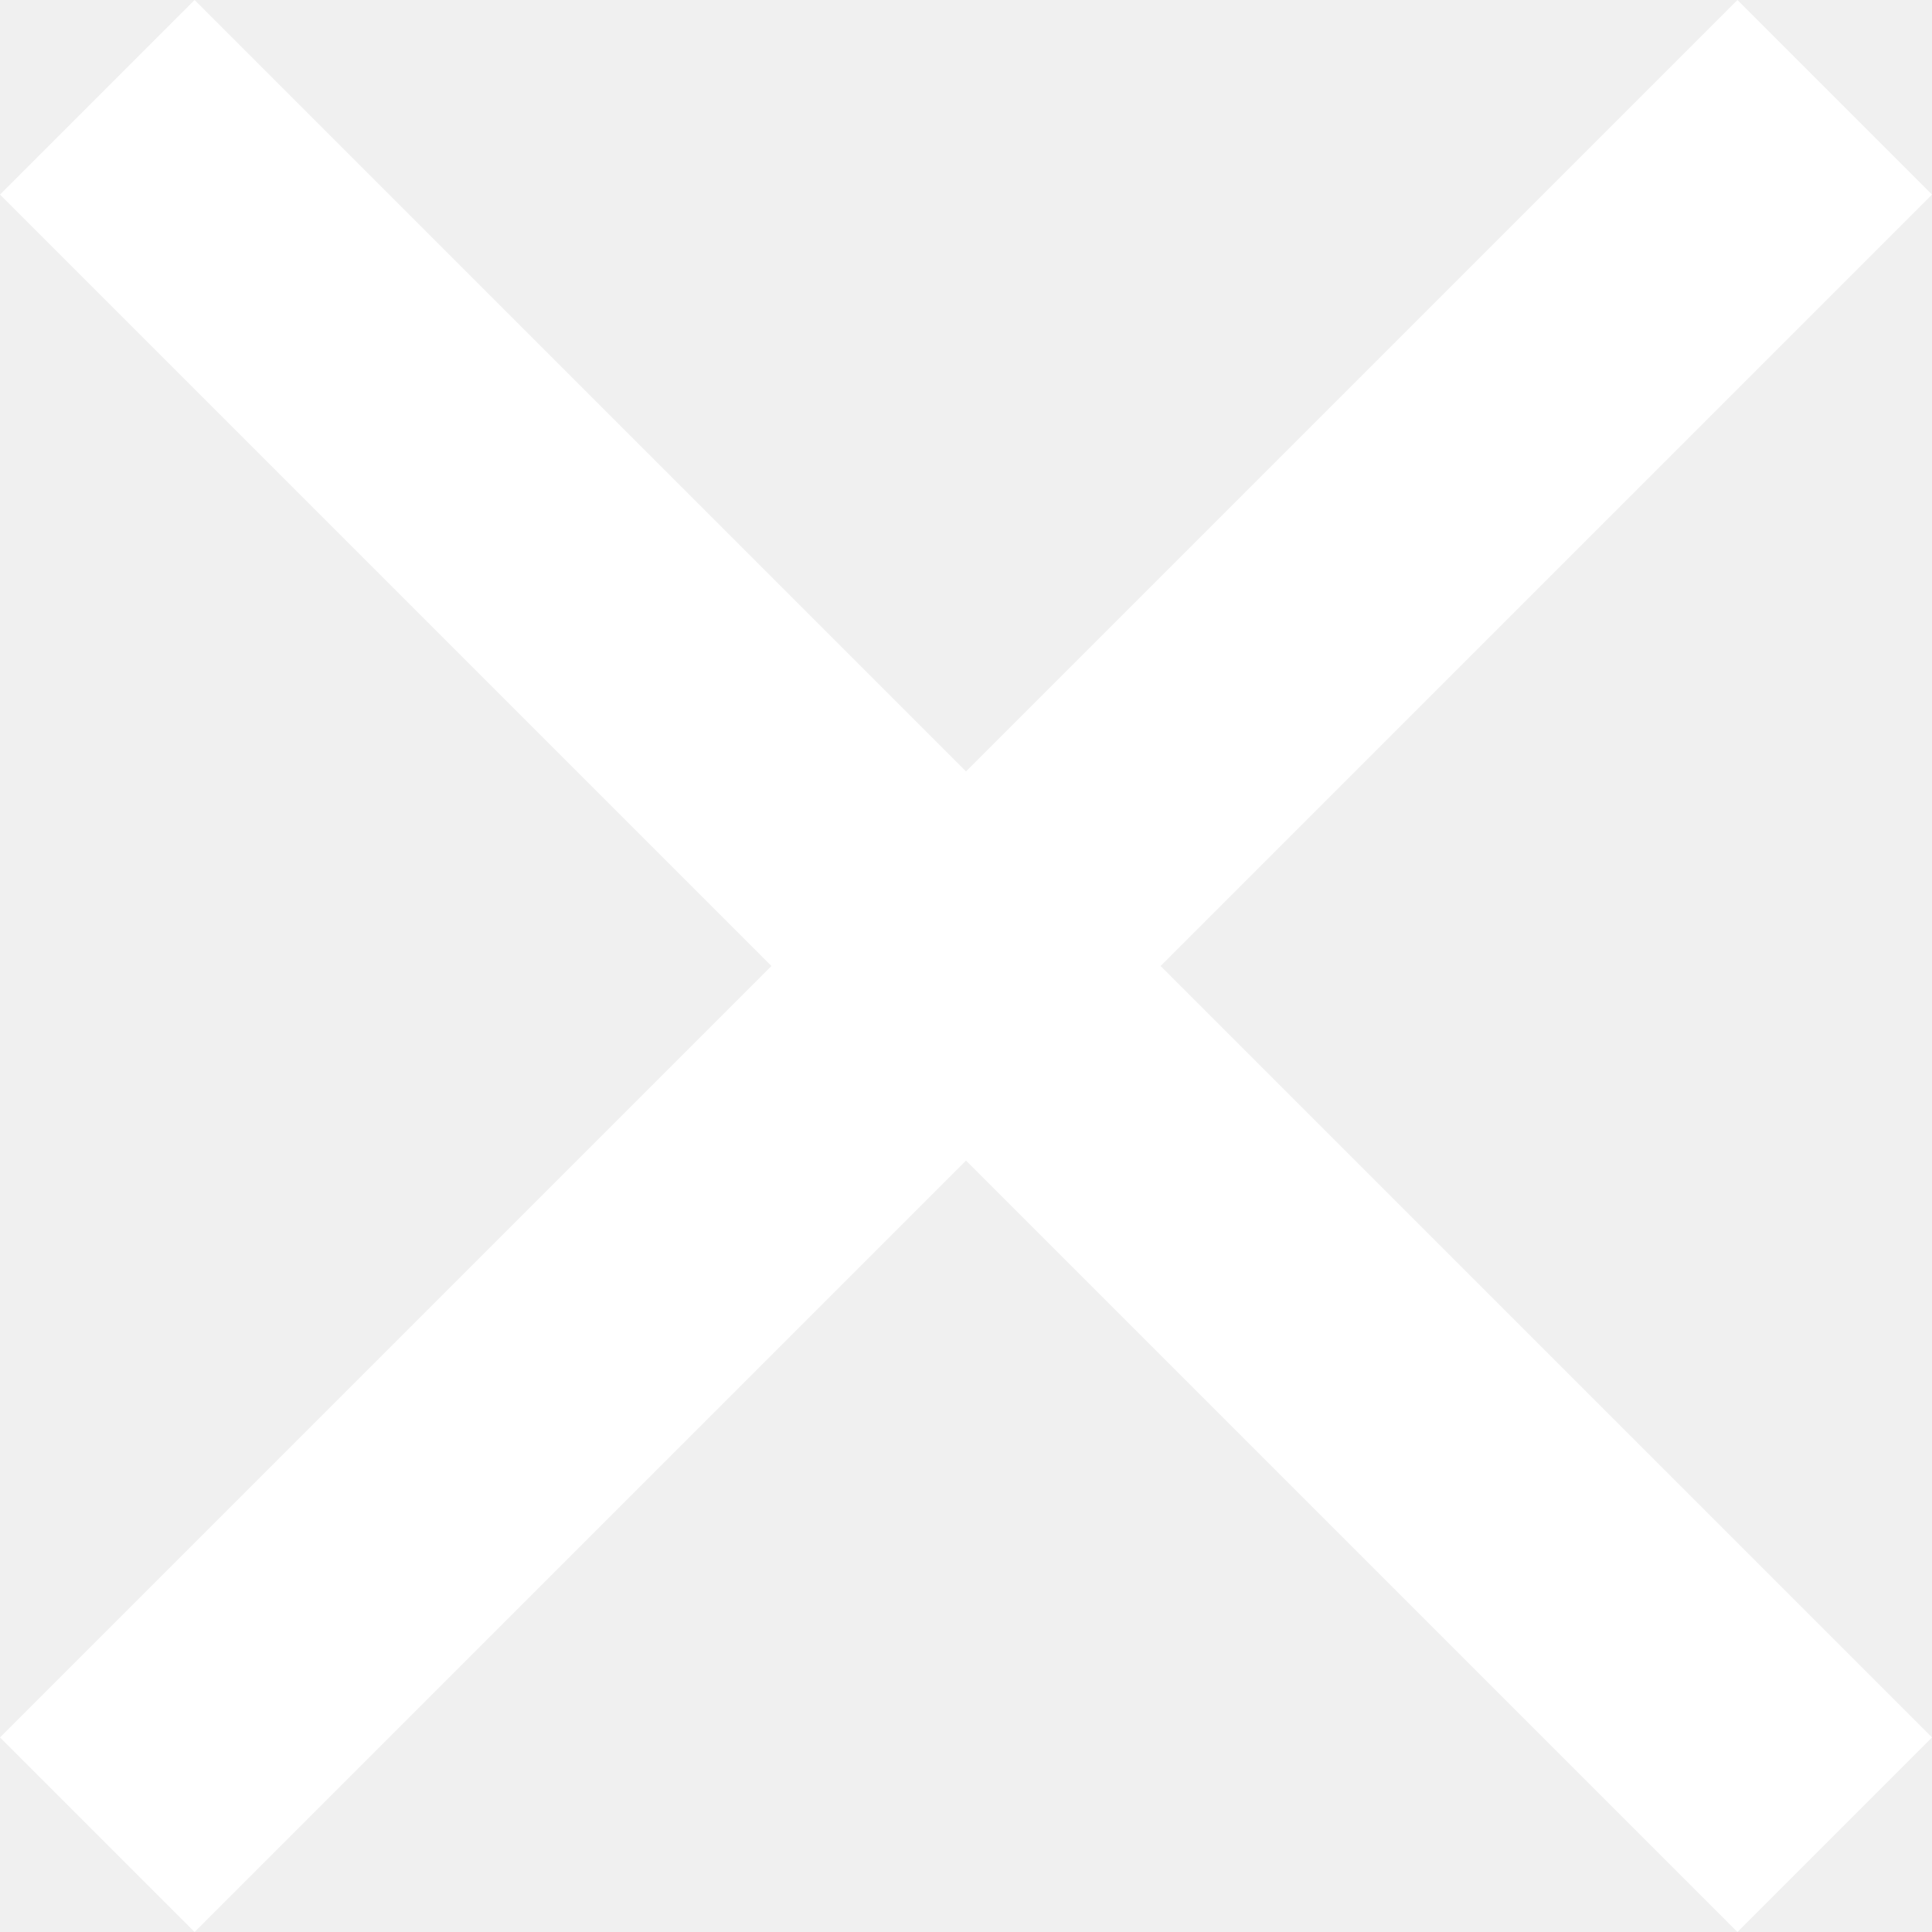
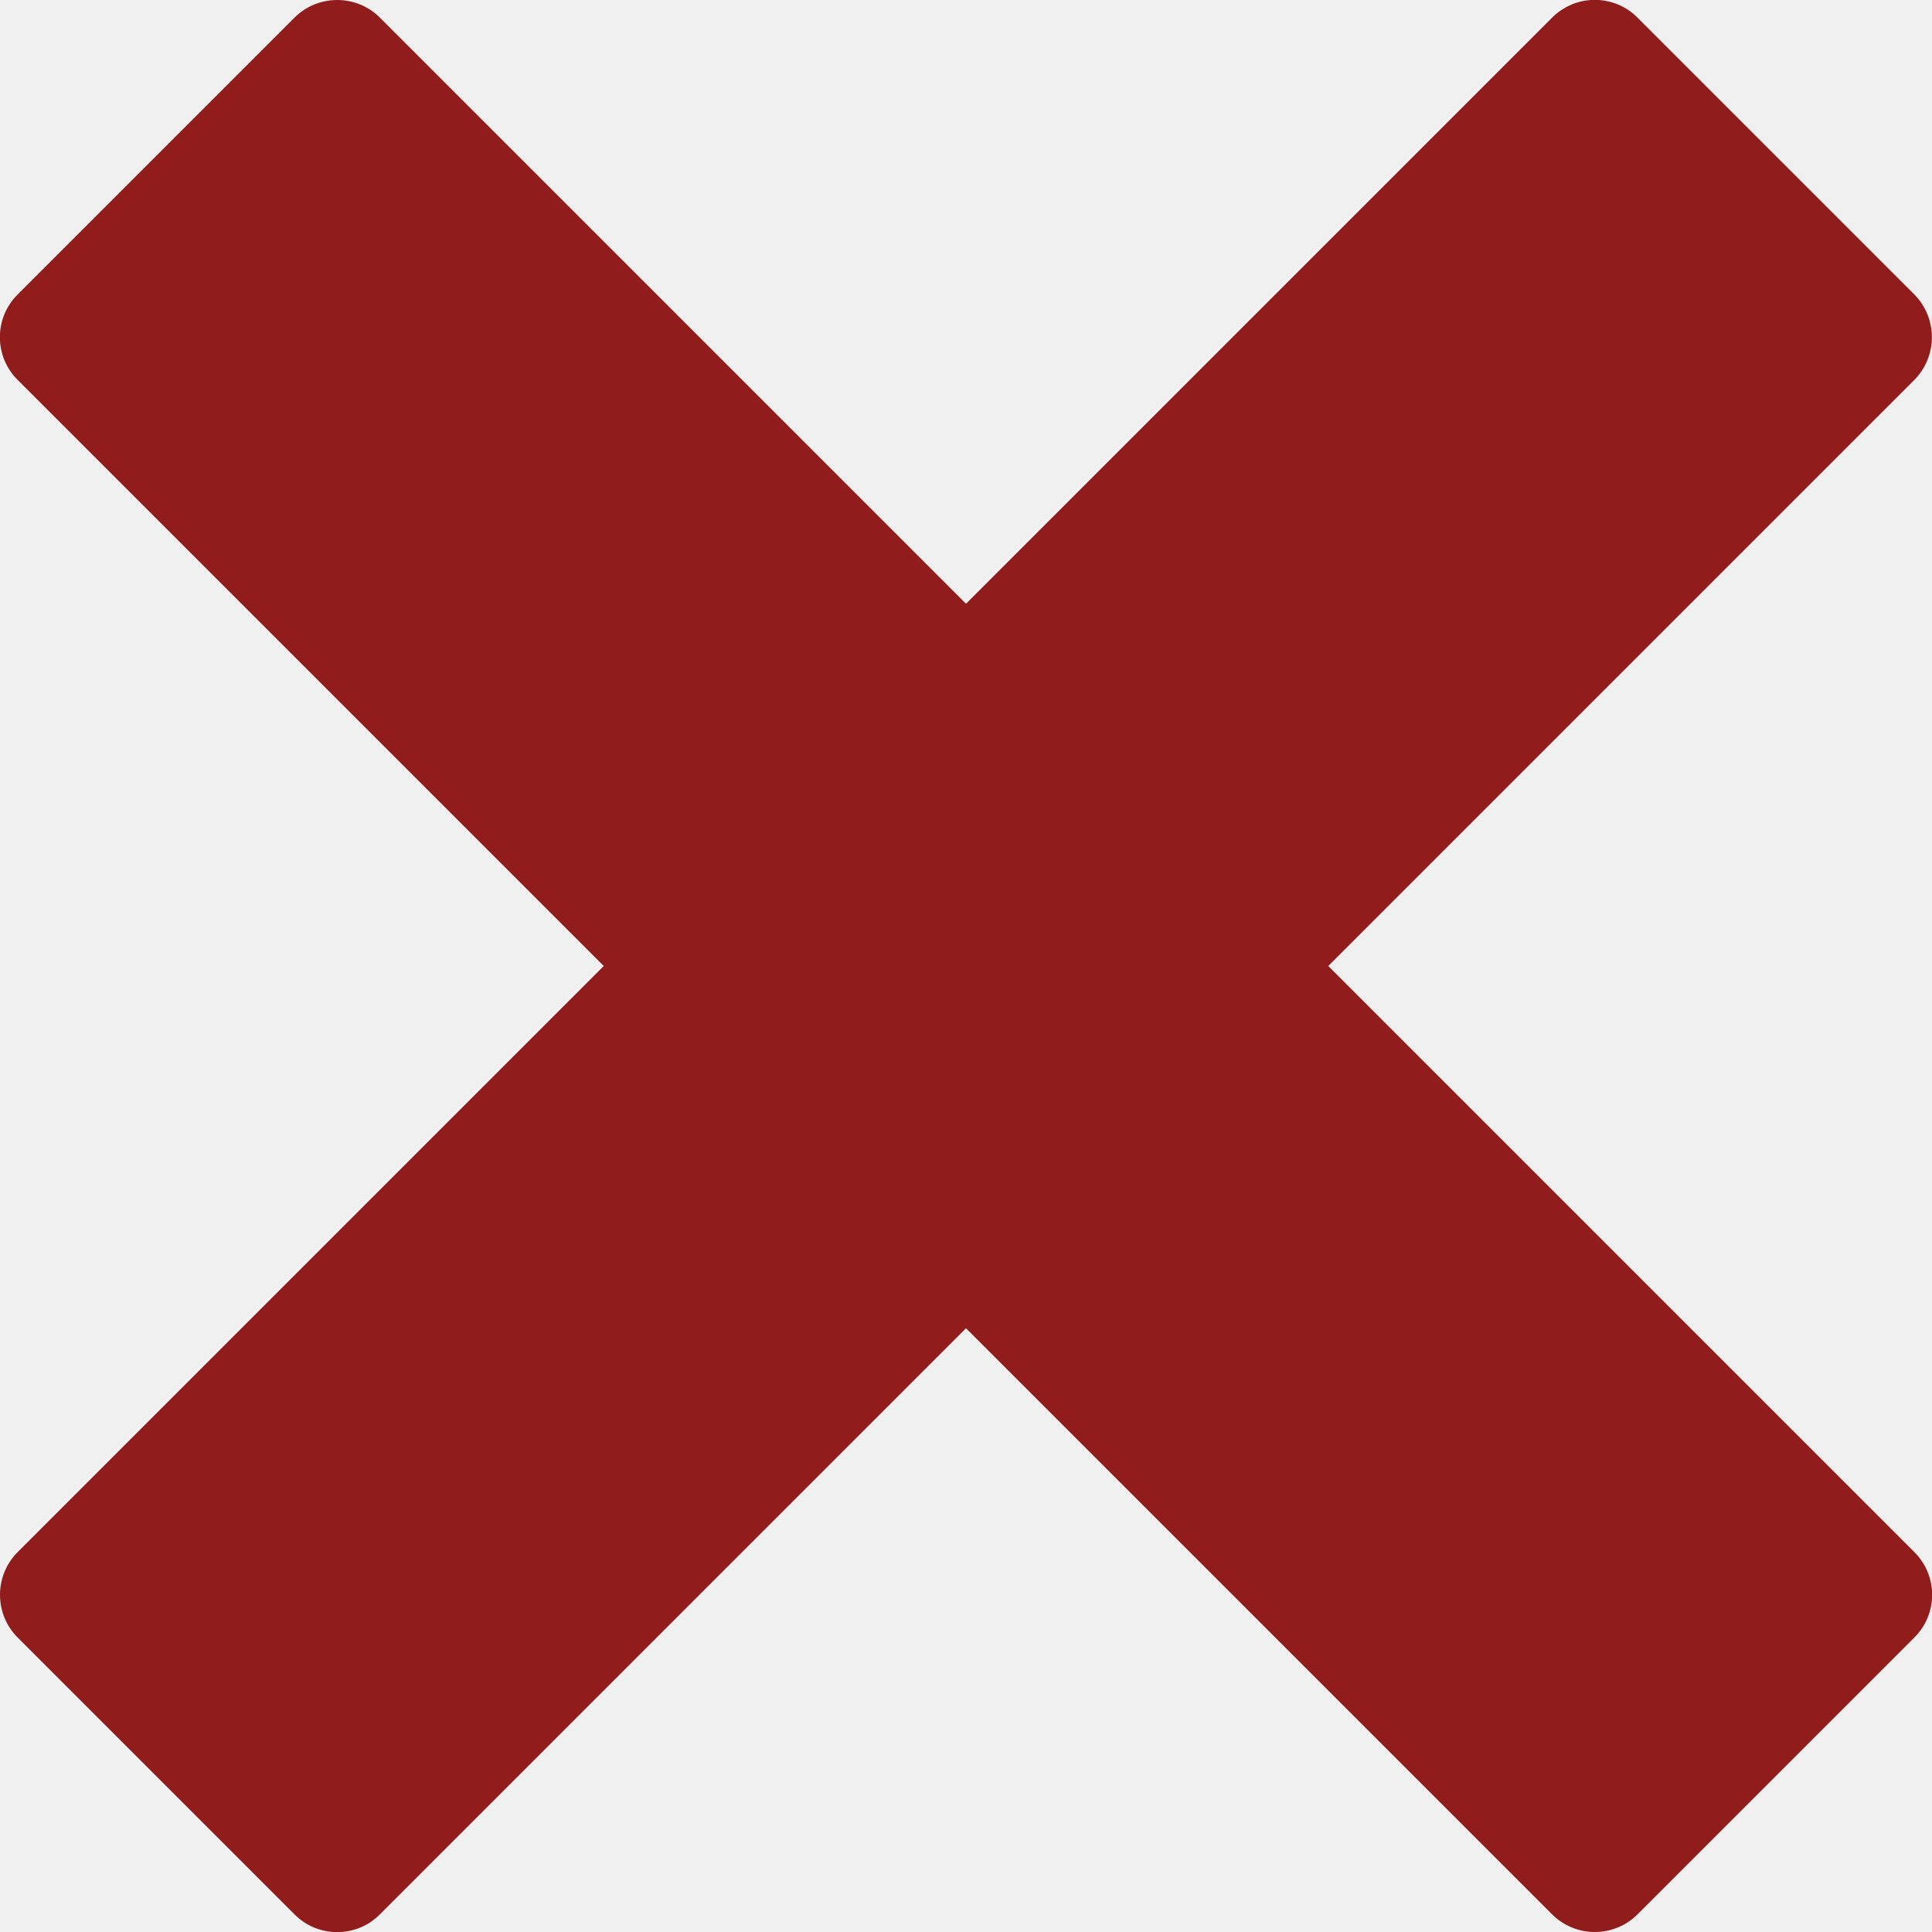
- <svg xmlns="http://www.w3.org/2000/svg" width="42" height="42" viewBox="0 0 42 42" fill="none">
-   <path d="M42 4.23L37.77 0L21 16.77L4.23 0L0 4.23L16.77 21L0 37.77L4.23 42L21 25.23L37.77 42L42 37.77L25.23 21L42 4.23Z" fill="white" />
+ <svg xmlns="http://www.w3.org/2000/svg" width="16" height="16" viewBox="0 0 16 16" fill="none">
+   <path d="M15.854 12.854L11 8L15.854 3.146C15.947 3.052 15.999 2.925 15.999 2.792C15.999 2.66 15.947 2.533 15.854 2.439L13.561 0.146C13.515 0.099 13.46 0.063 13.399 0.037C13.338 0.012 13.273 -0.001 13.207 -0.001C13.142 -0.001 13.077 0.012 13.016 0.037C12.956 0.063 12.9 0.099 12.854 0.146L8 5L3.146 0.146C3.052 0.052 2.925 -0 2.792 -0C2.66 -0 2.533 0.052 2.439 0.146L0.146 2.439C0.099 2.485 0.063 2.54 0.037 2.601C0.012 2.662 -0.001 2.727 -0.001 2.792C-0.001 2.858 0.012 2.923 0.037 2.984C0.063 3.045 0.099 3.1 0.146 3.146L5 8L0.146 12.854C0.052 12.948 -0 13.075 -0 13.207C-0 13.34 0.052 13.467 0.146 13.561L2.439 15.854C2.485 15.9 2.54 15.938 2.601 15.963C2.662 15.988 2.727 16.001 2.792 16.001C2.858 16.001 2.923 15.988 2.984 15.963C3.045 15.938 3.1 15.9 3.146 15.854L8 11L12.854 15.854C12.948 15.948 13.075 16 13.207 16C13.34 16 13.467 15.948 13.561 15.854L15.854 13.561C15.9 13.515 15.938 13.46 15.963 13.399C15.988 13.338 16.001 13.273 16.001 13.207C16.001 13.142 15.988 13.077 15.963 13.016C15.938 12.956 15.9 12.9 15.854 12.854Z" fill="#901C1C" />
</svg>
